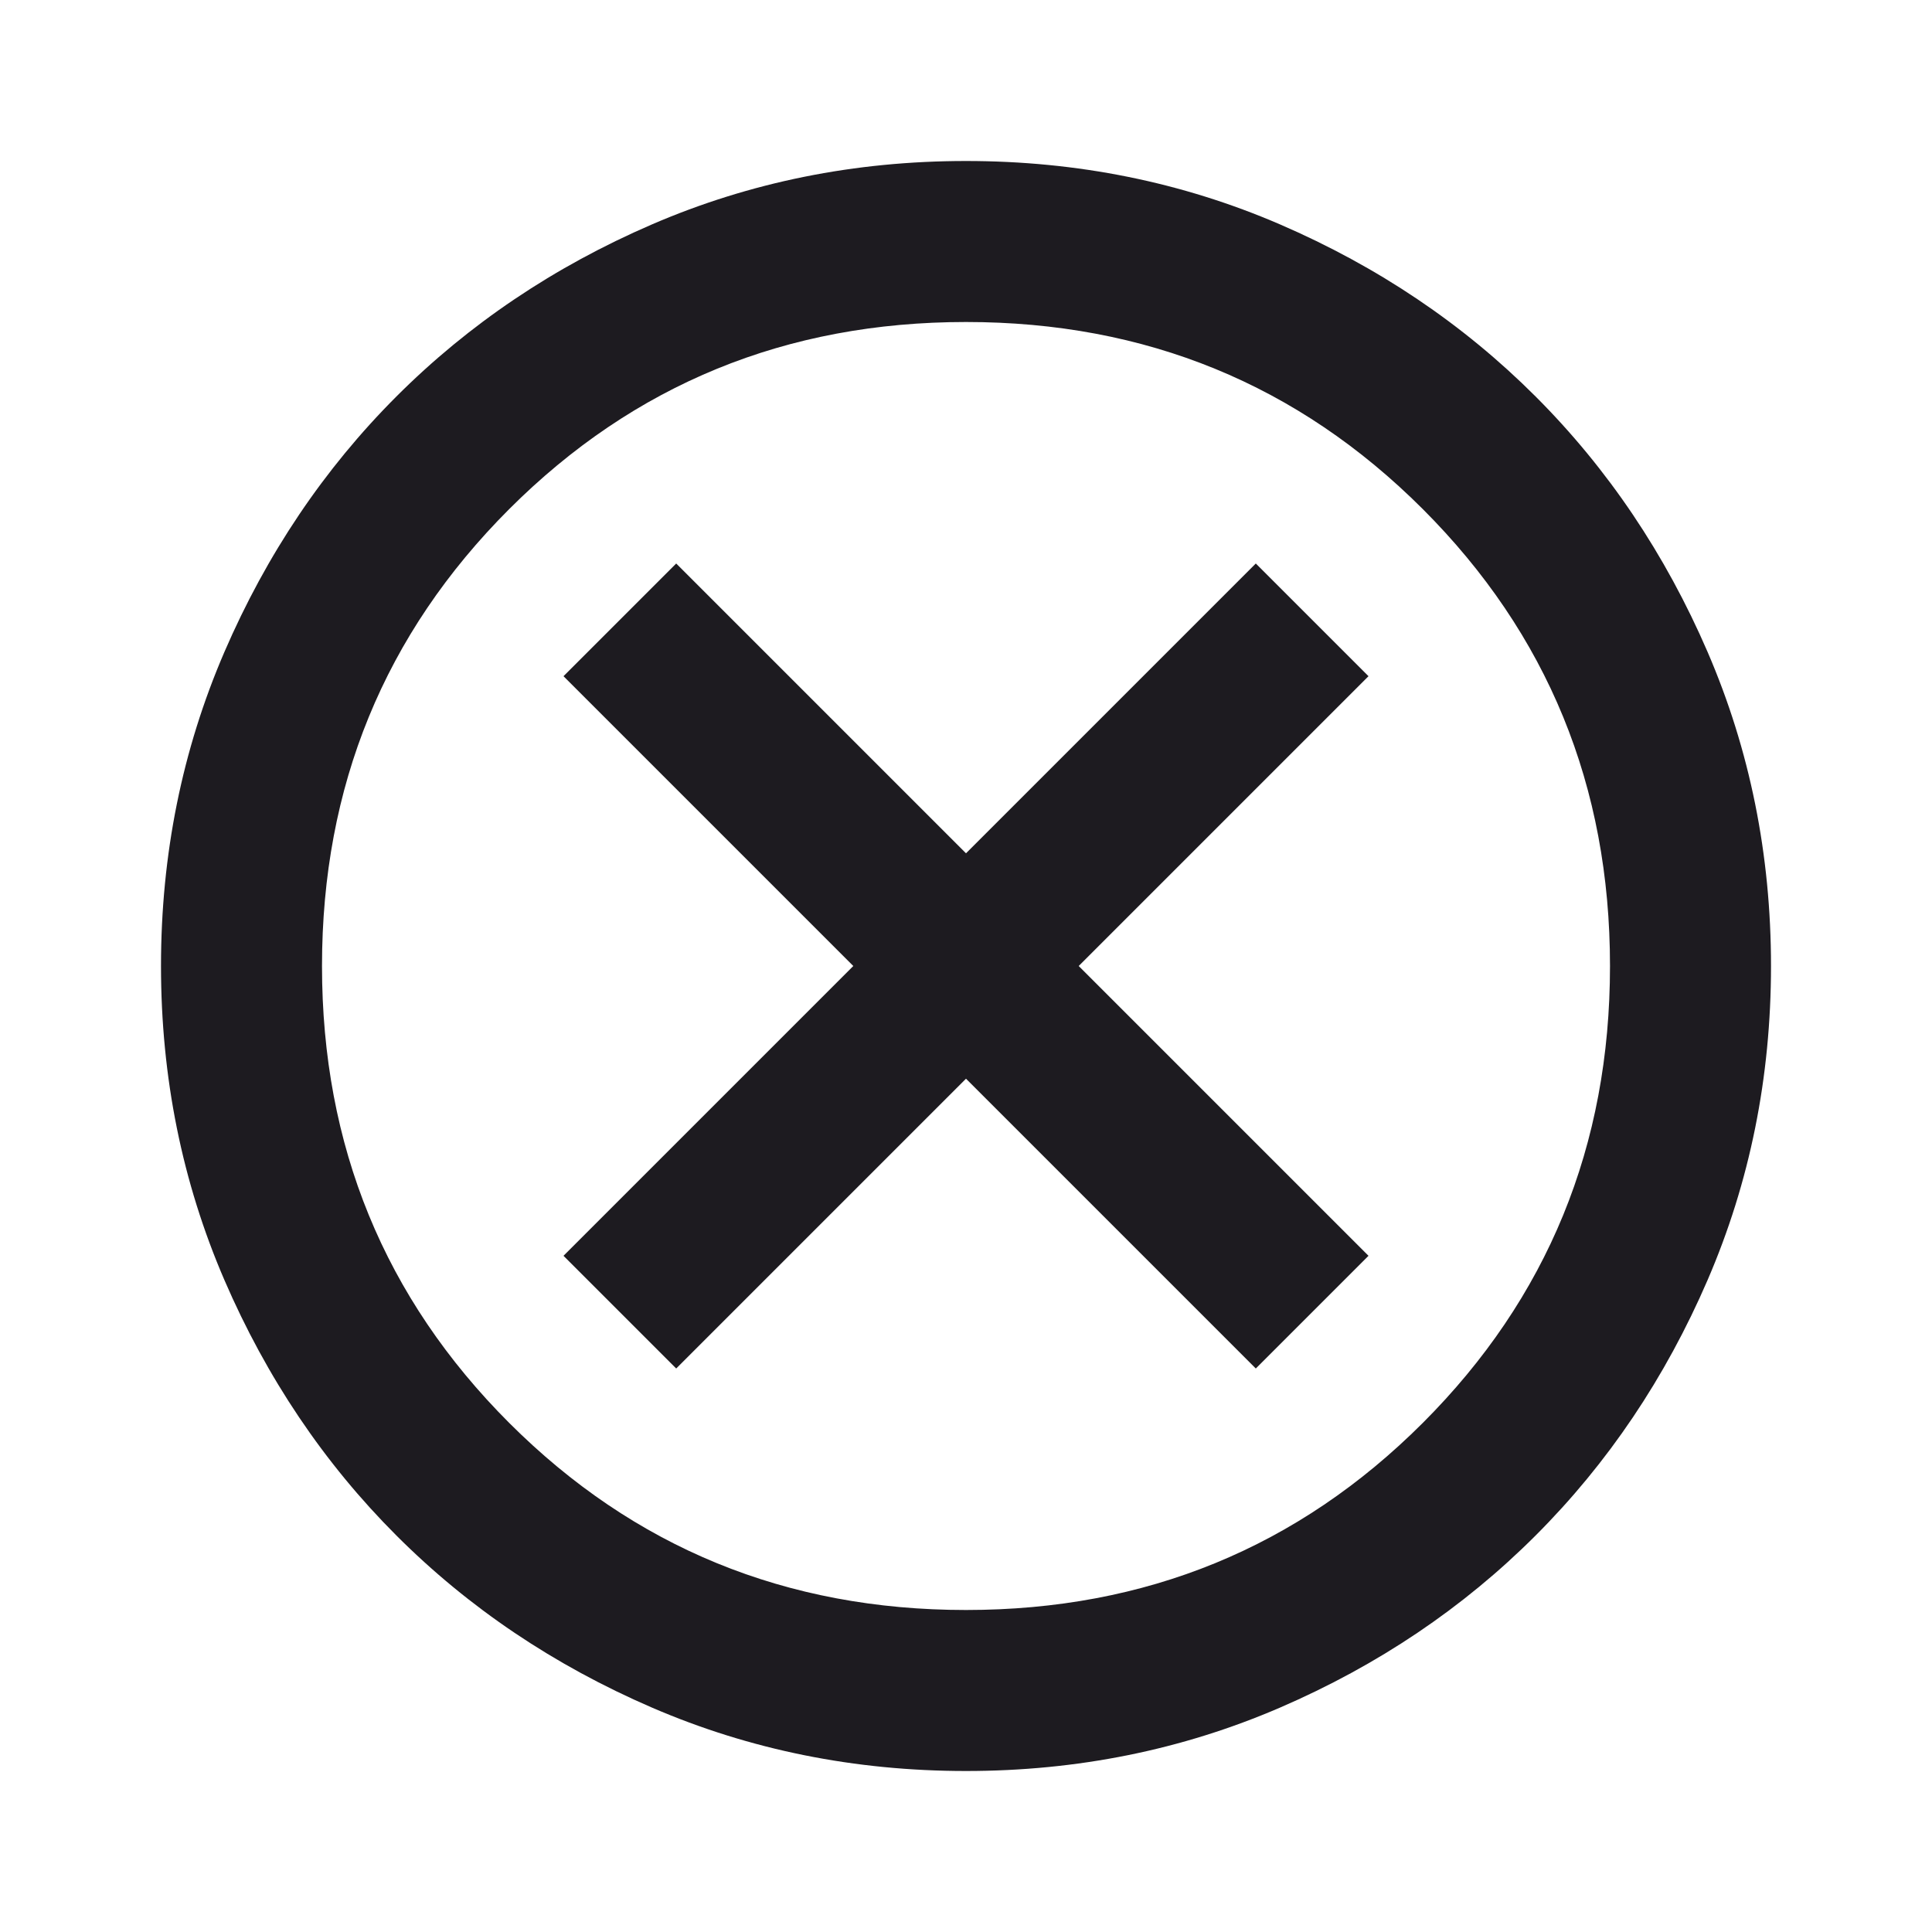
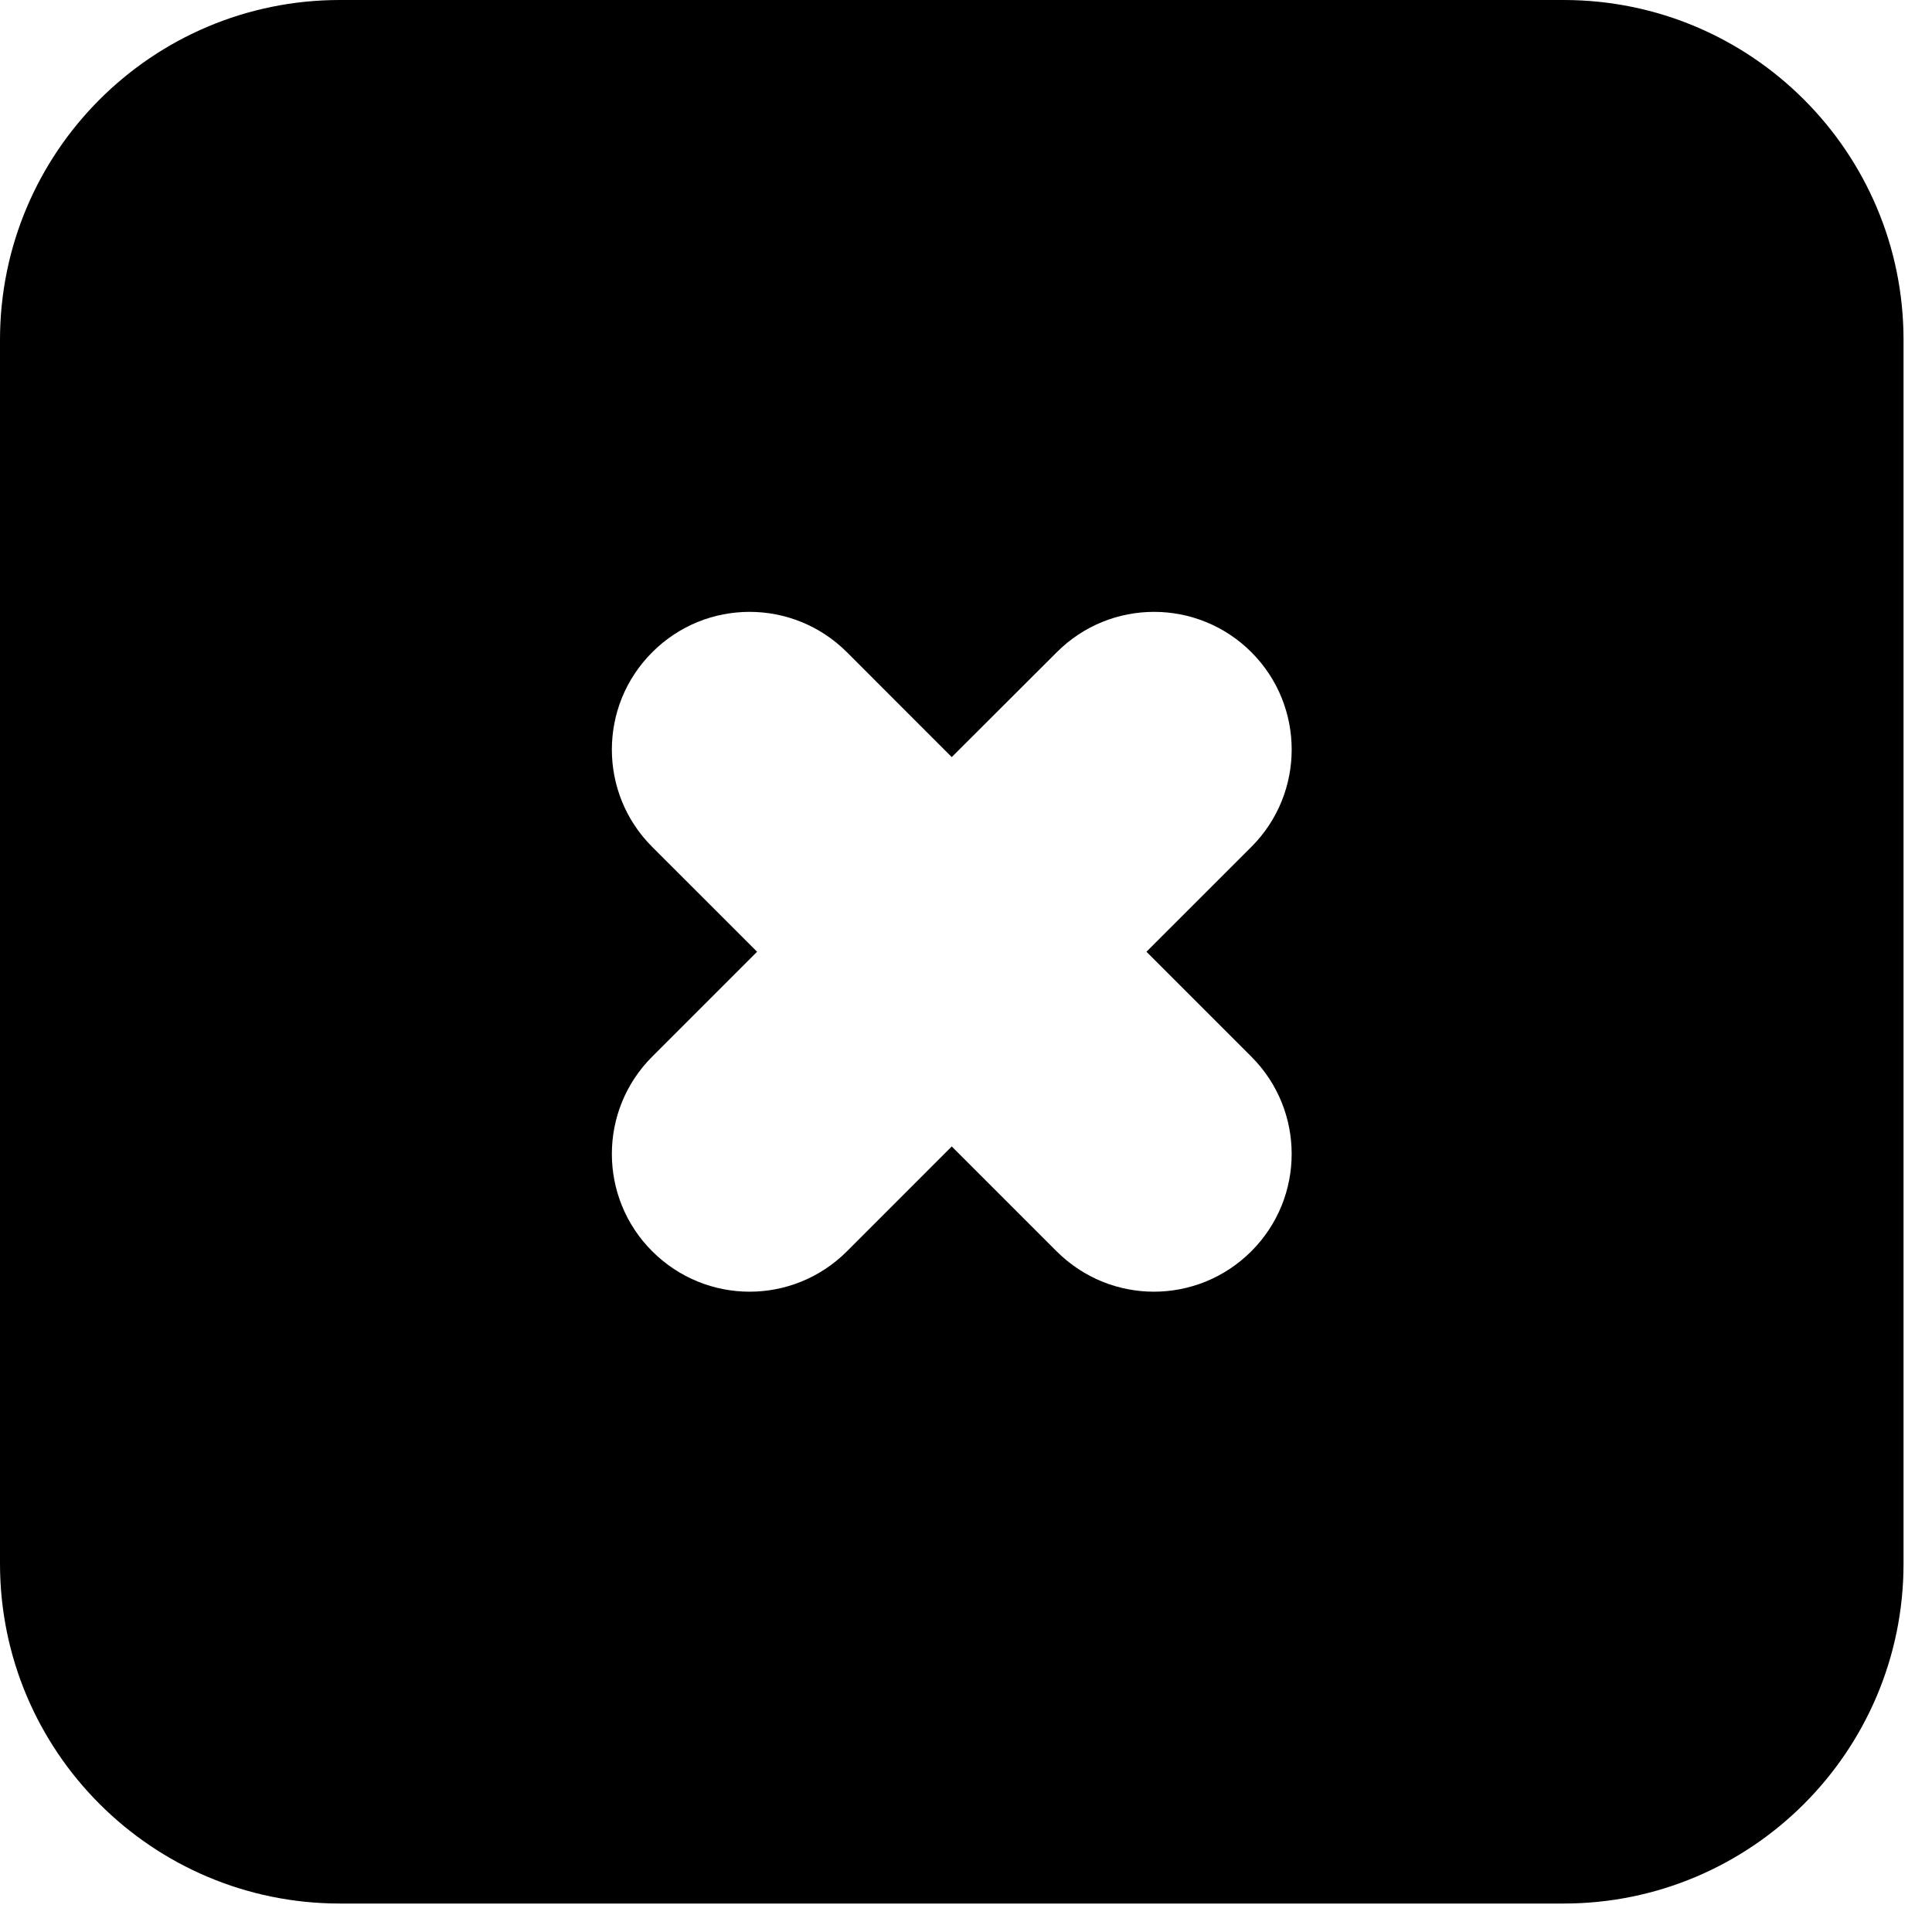
- <svg xmlns="http://www.w3.org/2000/svg" width="30" height="30" viewBox="0 0 30 30" fill="none">
-   <path d="M10.5 21.25L15 16.75L19.5 21.25L21.25 19.5L16.75 15L21.25 10.5L19.5 8.75L15 13.25L10.5 8.75L8.75 10.5L13.25 15L8.75 19.5L10.5 21.25ZM15 27.5C13.271 27.5 11.646 27.172 10.125 26.516C8.604 25.859 7.281 24.969 6.156 23.844C5.031 22.719 4.141 21.396 3.484 19.875C2.828 18.354 2.5 16.729 2.5 15C2.5 13.271 2.828 11.646 3.484 10.125C4.141 8.604 5.031 7.281 6.156 6.156C7.281 5.031 8.604 4.141 10.125 3.484C11.646 2.828 13.271 2.5 15 2.5C16.729 2.5 18.354 2.828 19.875 3.484C21.396 4.141 22.719 5.031 23.844 6.156C24.969 7.281 25.859 8.604 26.516 10.125C27.172 11.646 27.5 13.271 27.5 15C27.5 16.729 27.172 18.354 26.516 19.875C25.859 21.396 24.969 22.719 23.844 23.844C22.719 24.969 21.396 25.859 19.875 26.516C18.354 27.172 16.729 27.5 15 27.5ZM15 25C17.792 25 20.156 24.031 22.094 22.094C24.031 20.156 25 17.792 25 15C25 12.208 24.031 9.844 22.094 7.906C20.156 5.969 17.792 5 15 5C12.208 5 9.844 5.969 7.906 7.906C5.969 9.844 5 12.208 5 15C5 17.792 5.969 20.156 7.906 22.094C9.844 24.031 12.208 25 15 25Z" fill="#1D1B20" />
+ <svg xmlns="http://www.w3.org/2000/svg" width="45" height="45" viewBox="0 0 45 45" fill="none">
+   <path d="M36.42 0C40.792 9.82667e-05 44.337 3.545 44.337 7.917V36.42C44.337 40.792 40.792 44.337 36.42 44.337H7.917C3.545 44.337 9.18428e-05 40.792 0 36.42V7.917C0 3.545 3.545 0 7.917 0H36.42ZM29.148 15.192C27.894 13.938 25.866 13.938 24.614 15.192L22.168 17.634L19.727 15.192C18.472 13.938 16.444 13.938 15.192 15.192C13.938 16.444 13.938 18.475 15.192 19.727L17.634 22.168L15.192 24.61C13.938 25.862 13.938 27.893 15.192 29.145C15.82 29.772 16.64 30.086 17.46 30.086C18.28 30.086 19.099 29.772 19.727 29.145L22.168 26.703L24.61 29.145C25.238 29.772 26.057 30.086 26.877 30.086C27.697 30.086 28.517 29.772 29.145 29.145C30.399 27.893 30.399 25.862 29.145 24.61L26.703 22.168L29.145 19.727C30.399 18.475 30.399 16.444 29.148 15.192Z" fill="black" />
</svg>
